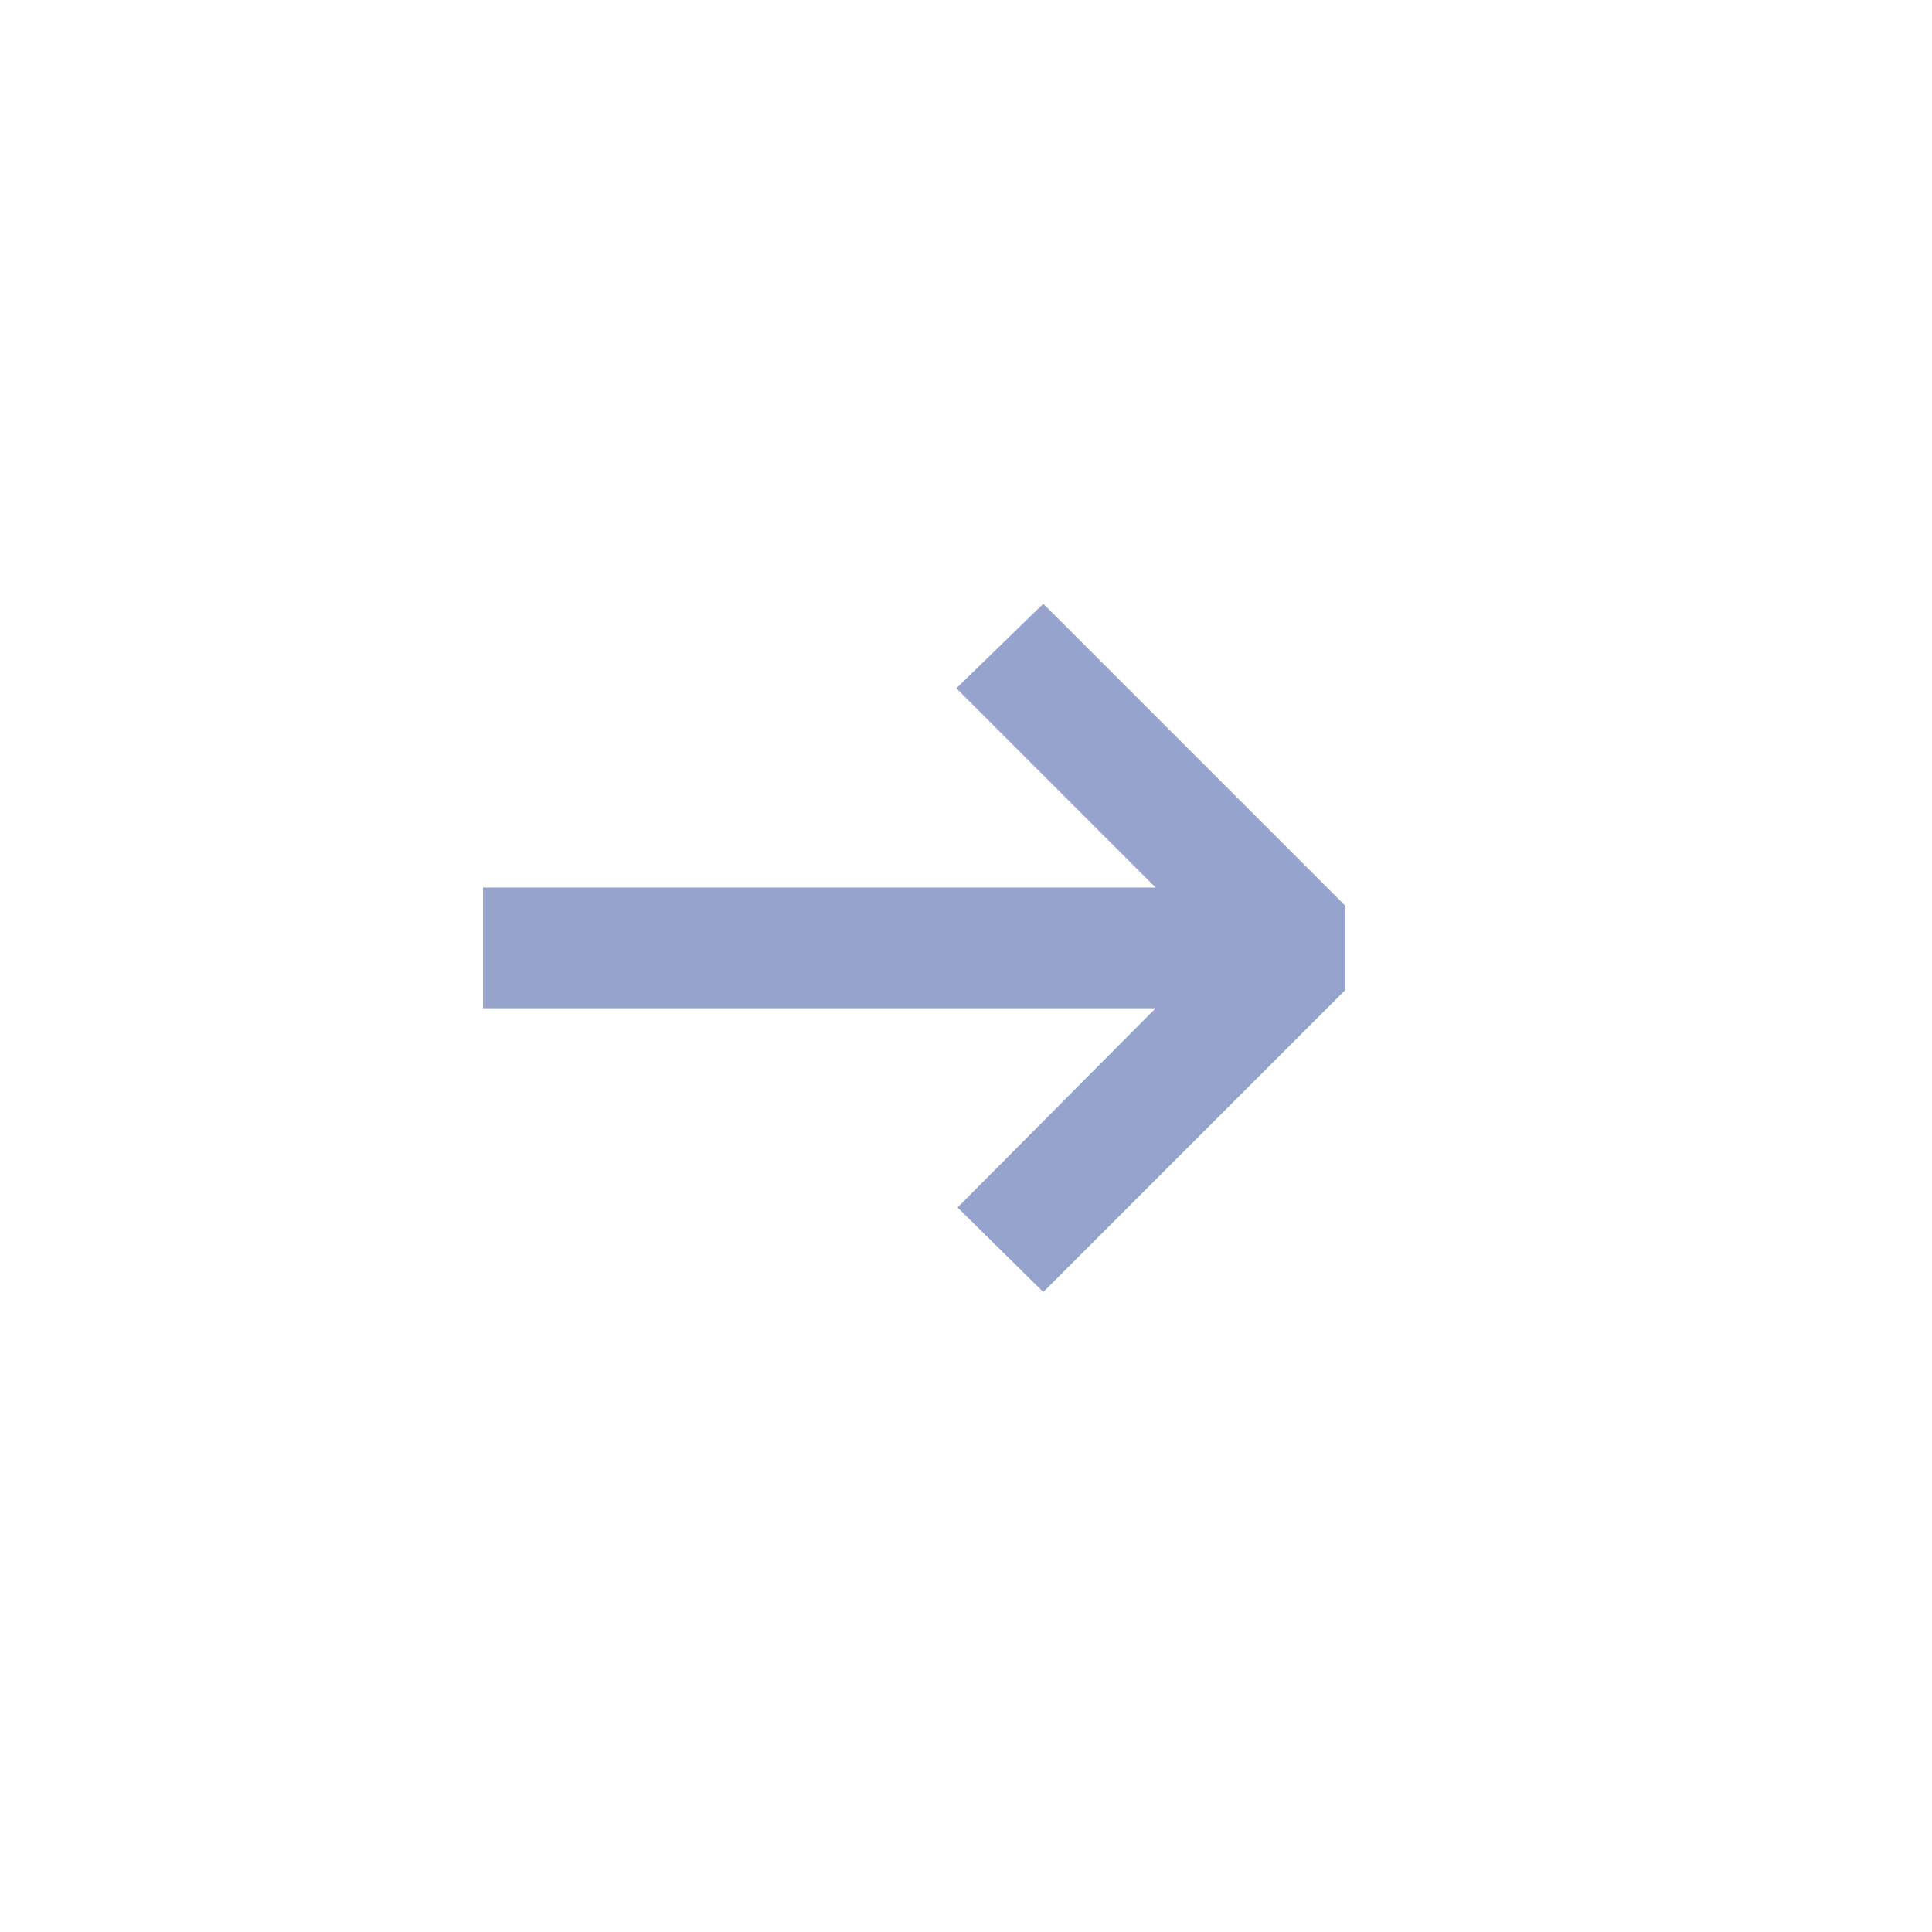
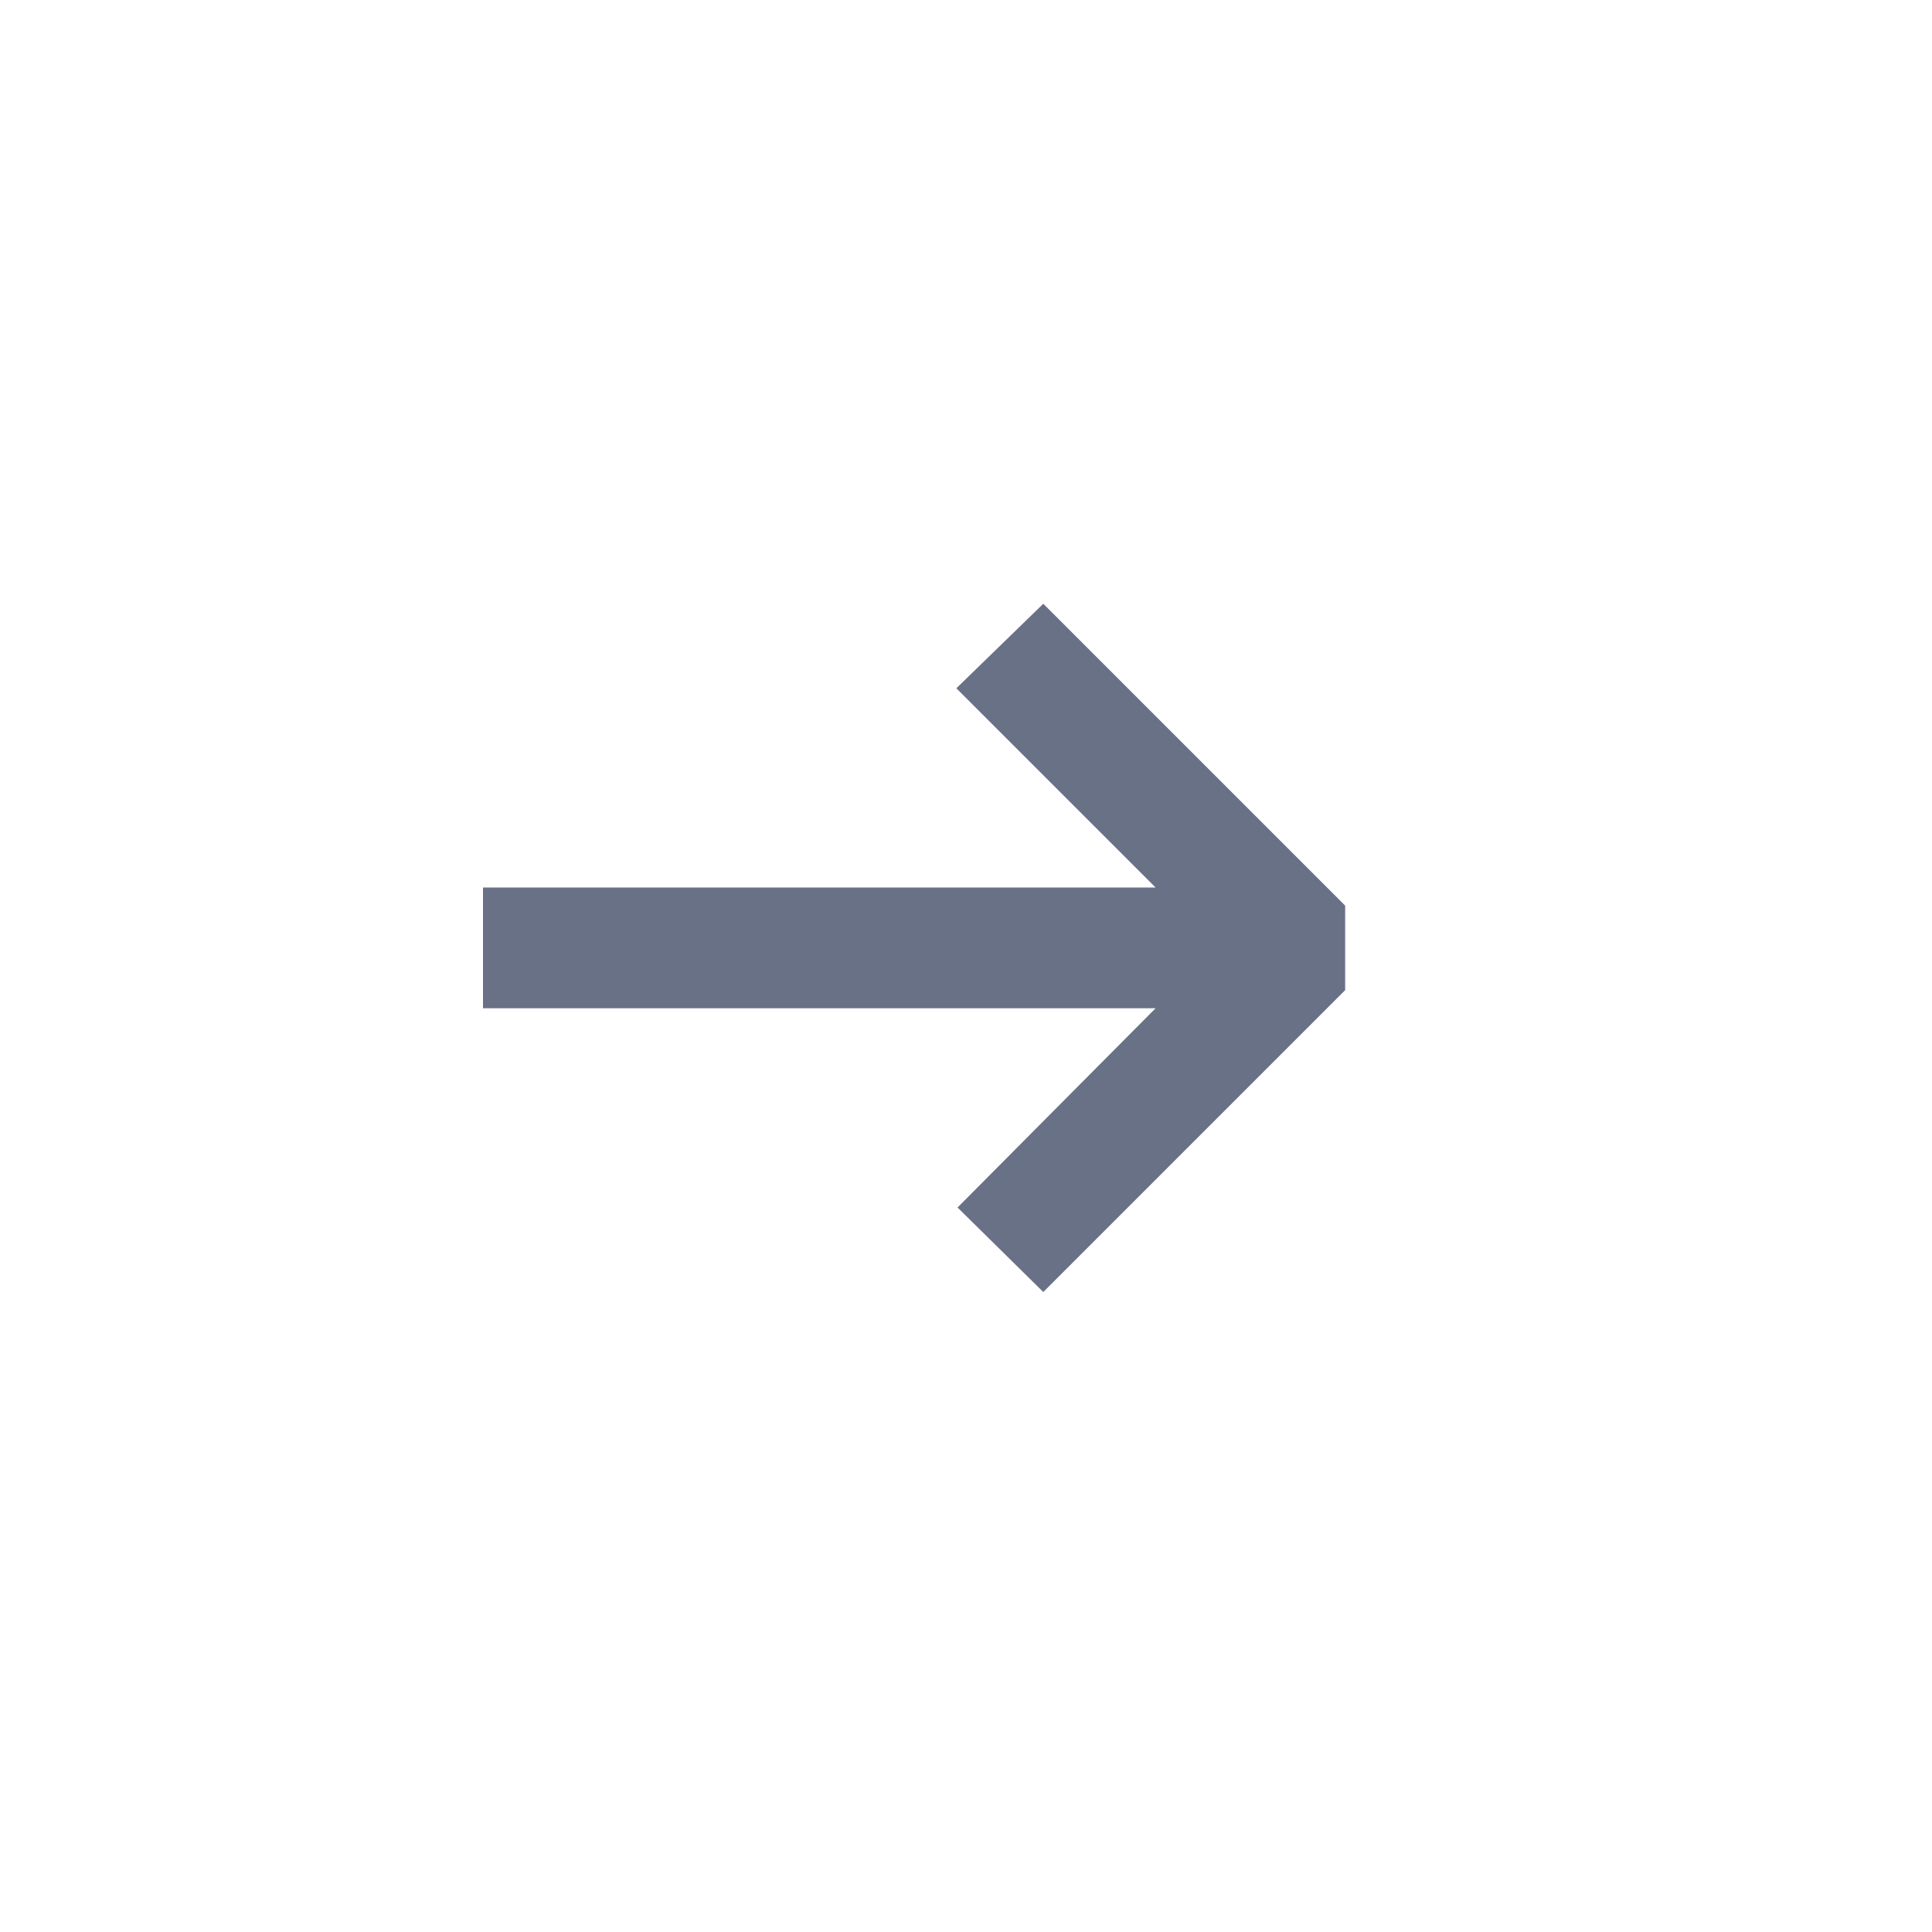
<svg xmlns="http://www.w3.org/2000/svg" width="16" height="16" viewBox="0 0 16 16" fill="none">
-   <path d="M8.64 5L11.14 7.5L11.14 8.2L8.64 10.7L7.93 10L9.57 8.35L4 8.35L4 7.35L9.57 7.35L7.92 5.7L8.64 5Z" fill="#96a4cd" />
+   <path d="M8.64 5L11.14 7.5L11.14 8.2L8.64 10.7L7.93 10L9.57 8.35L4 8.35L4 7.35L9.57 7.35L7.92 5.7L8.64 5Z" fill="#697187" />
</svg>
